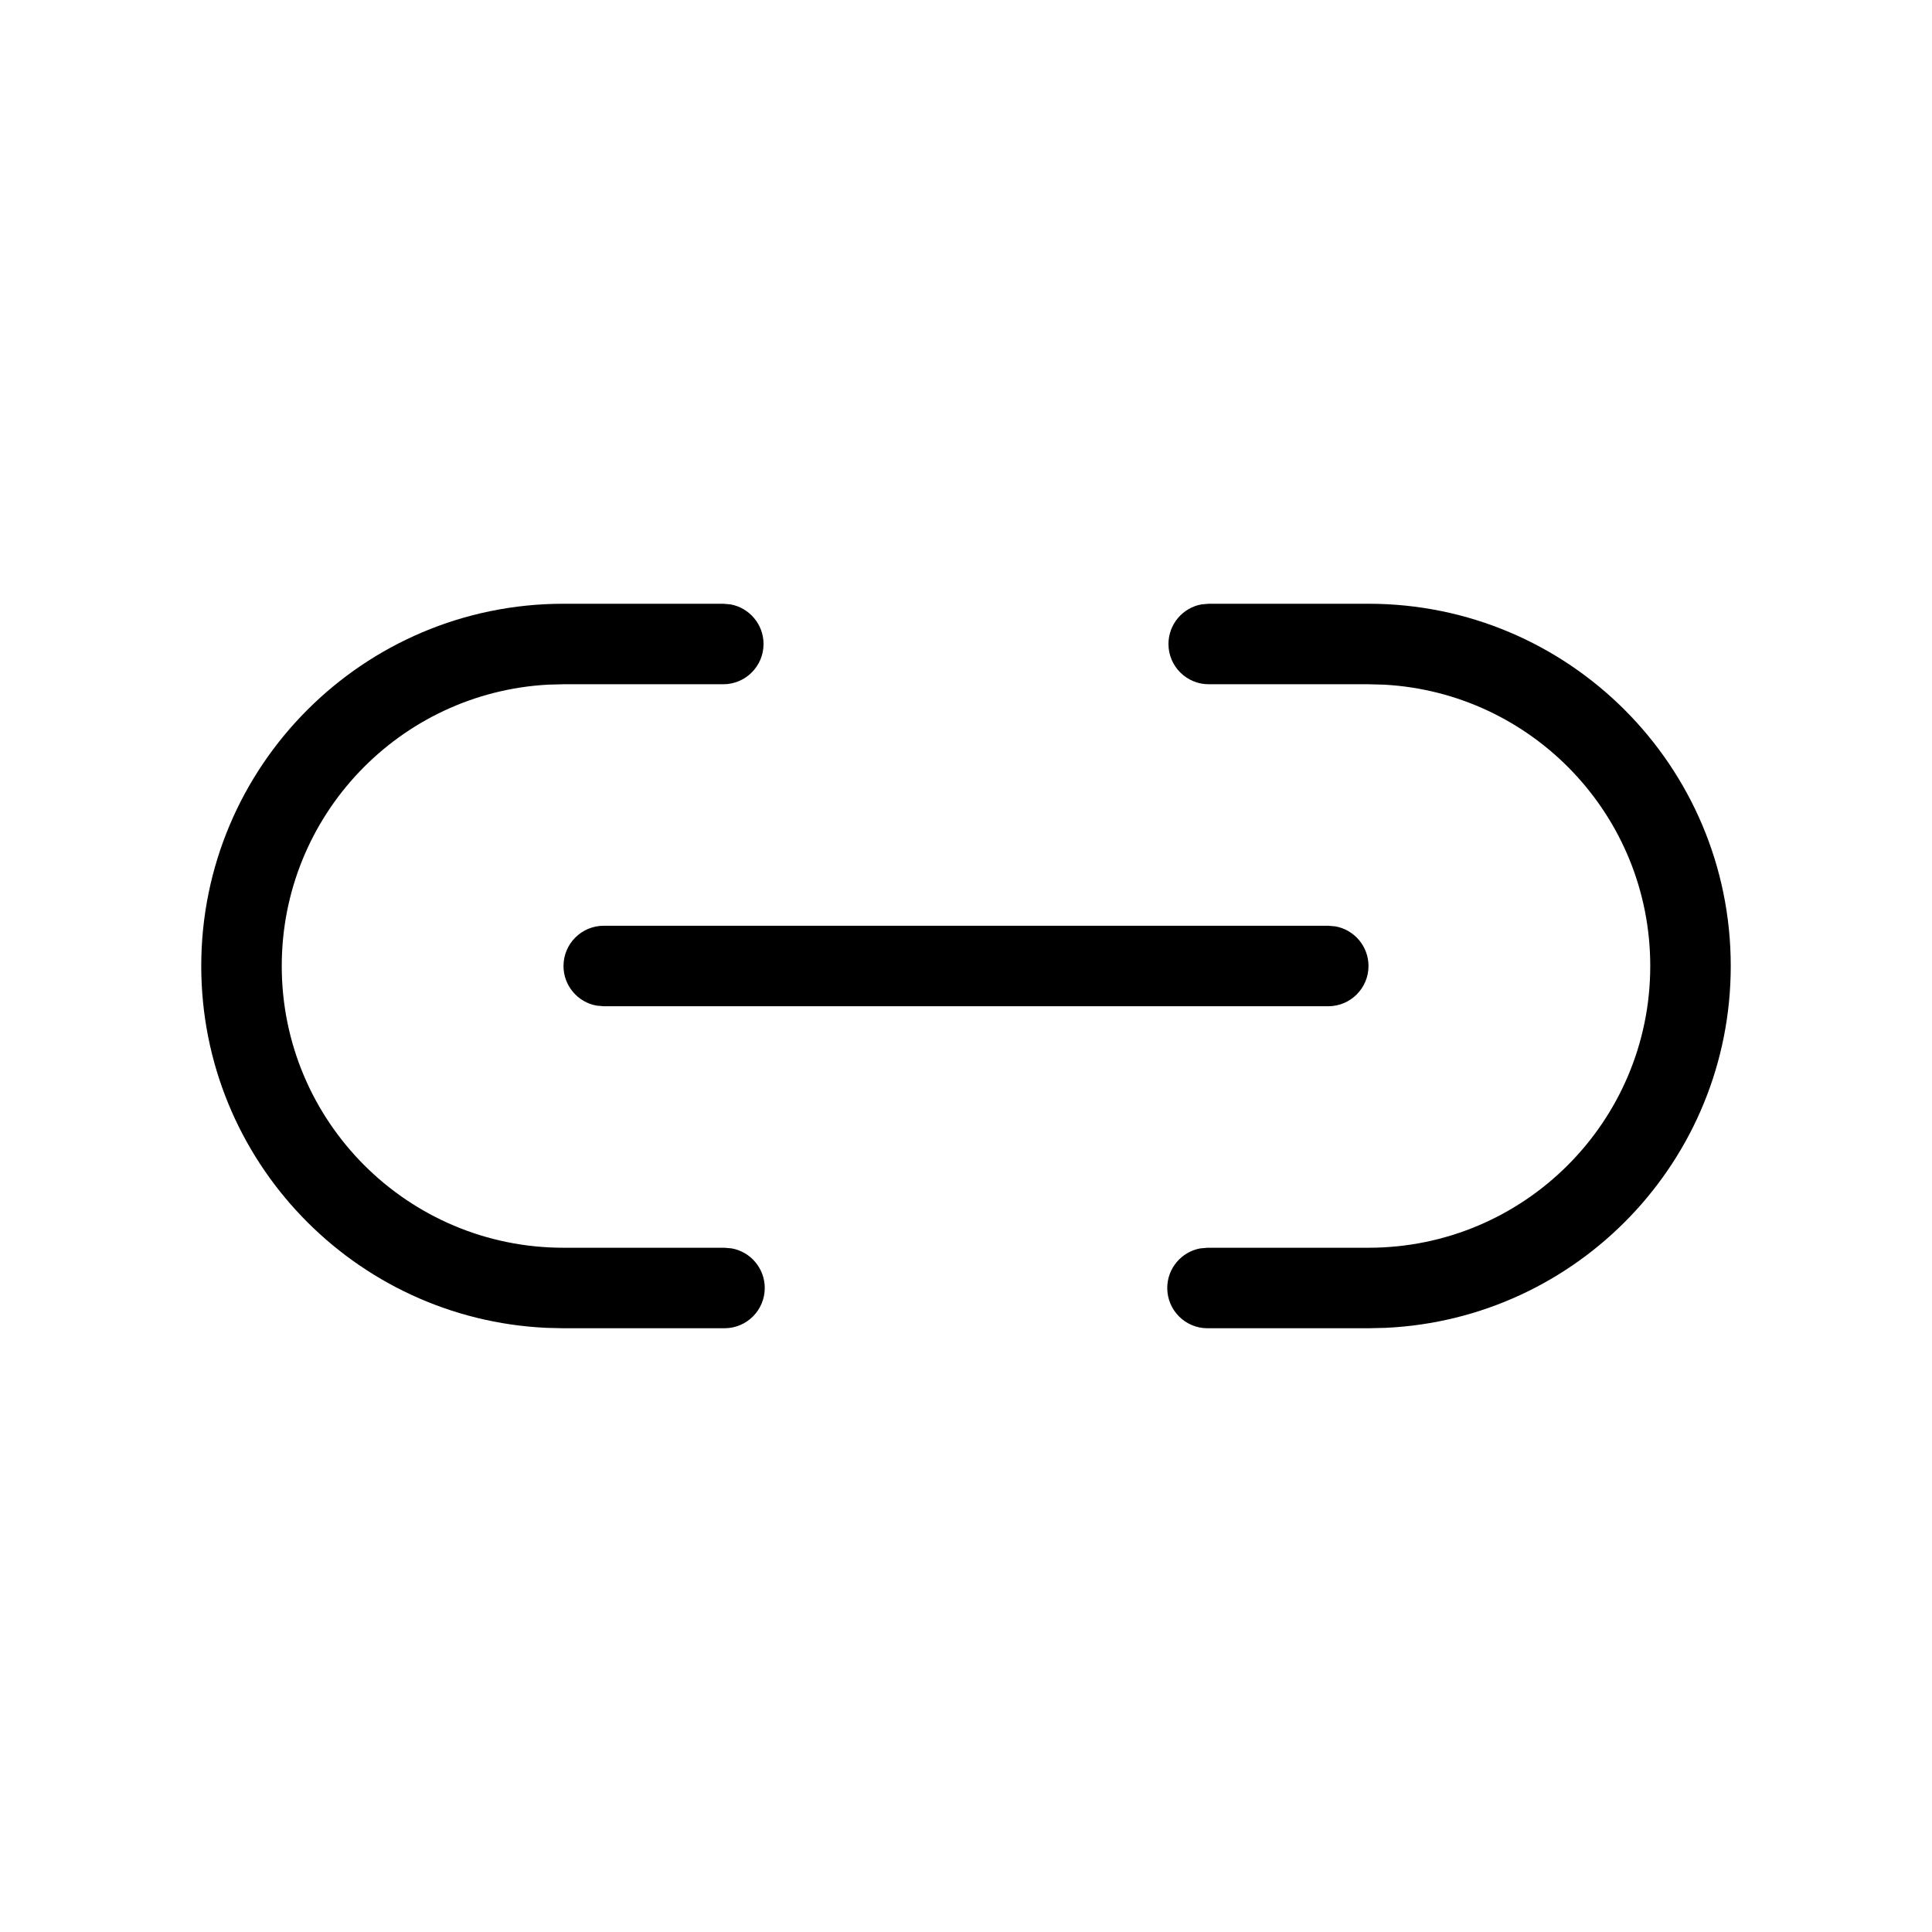
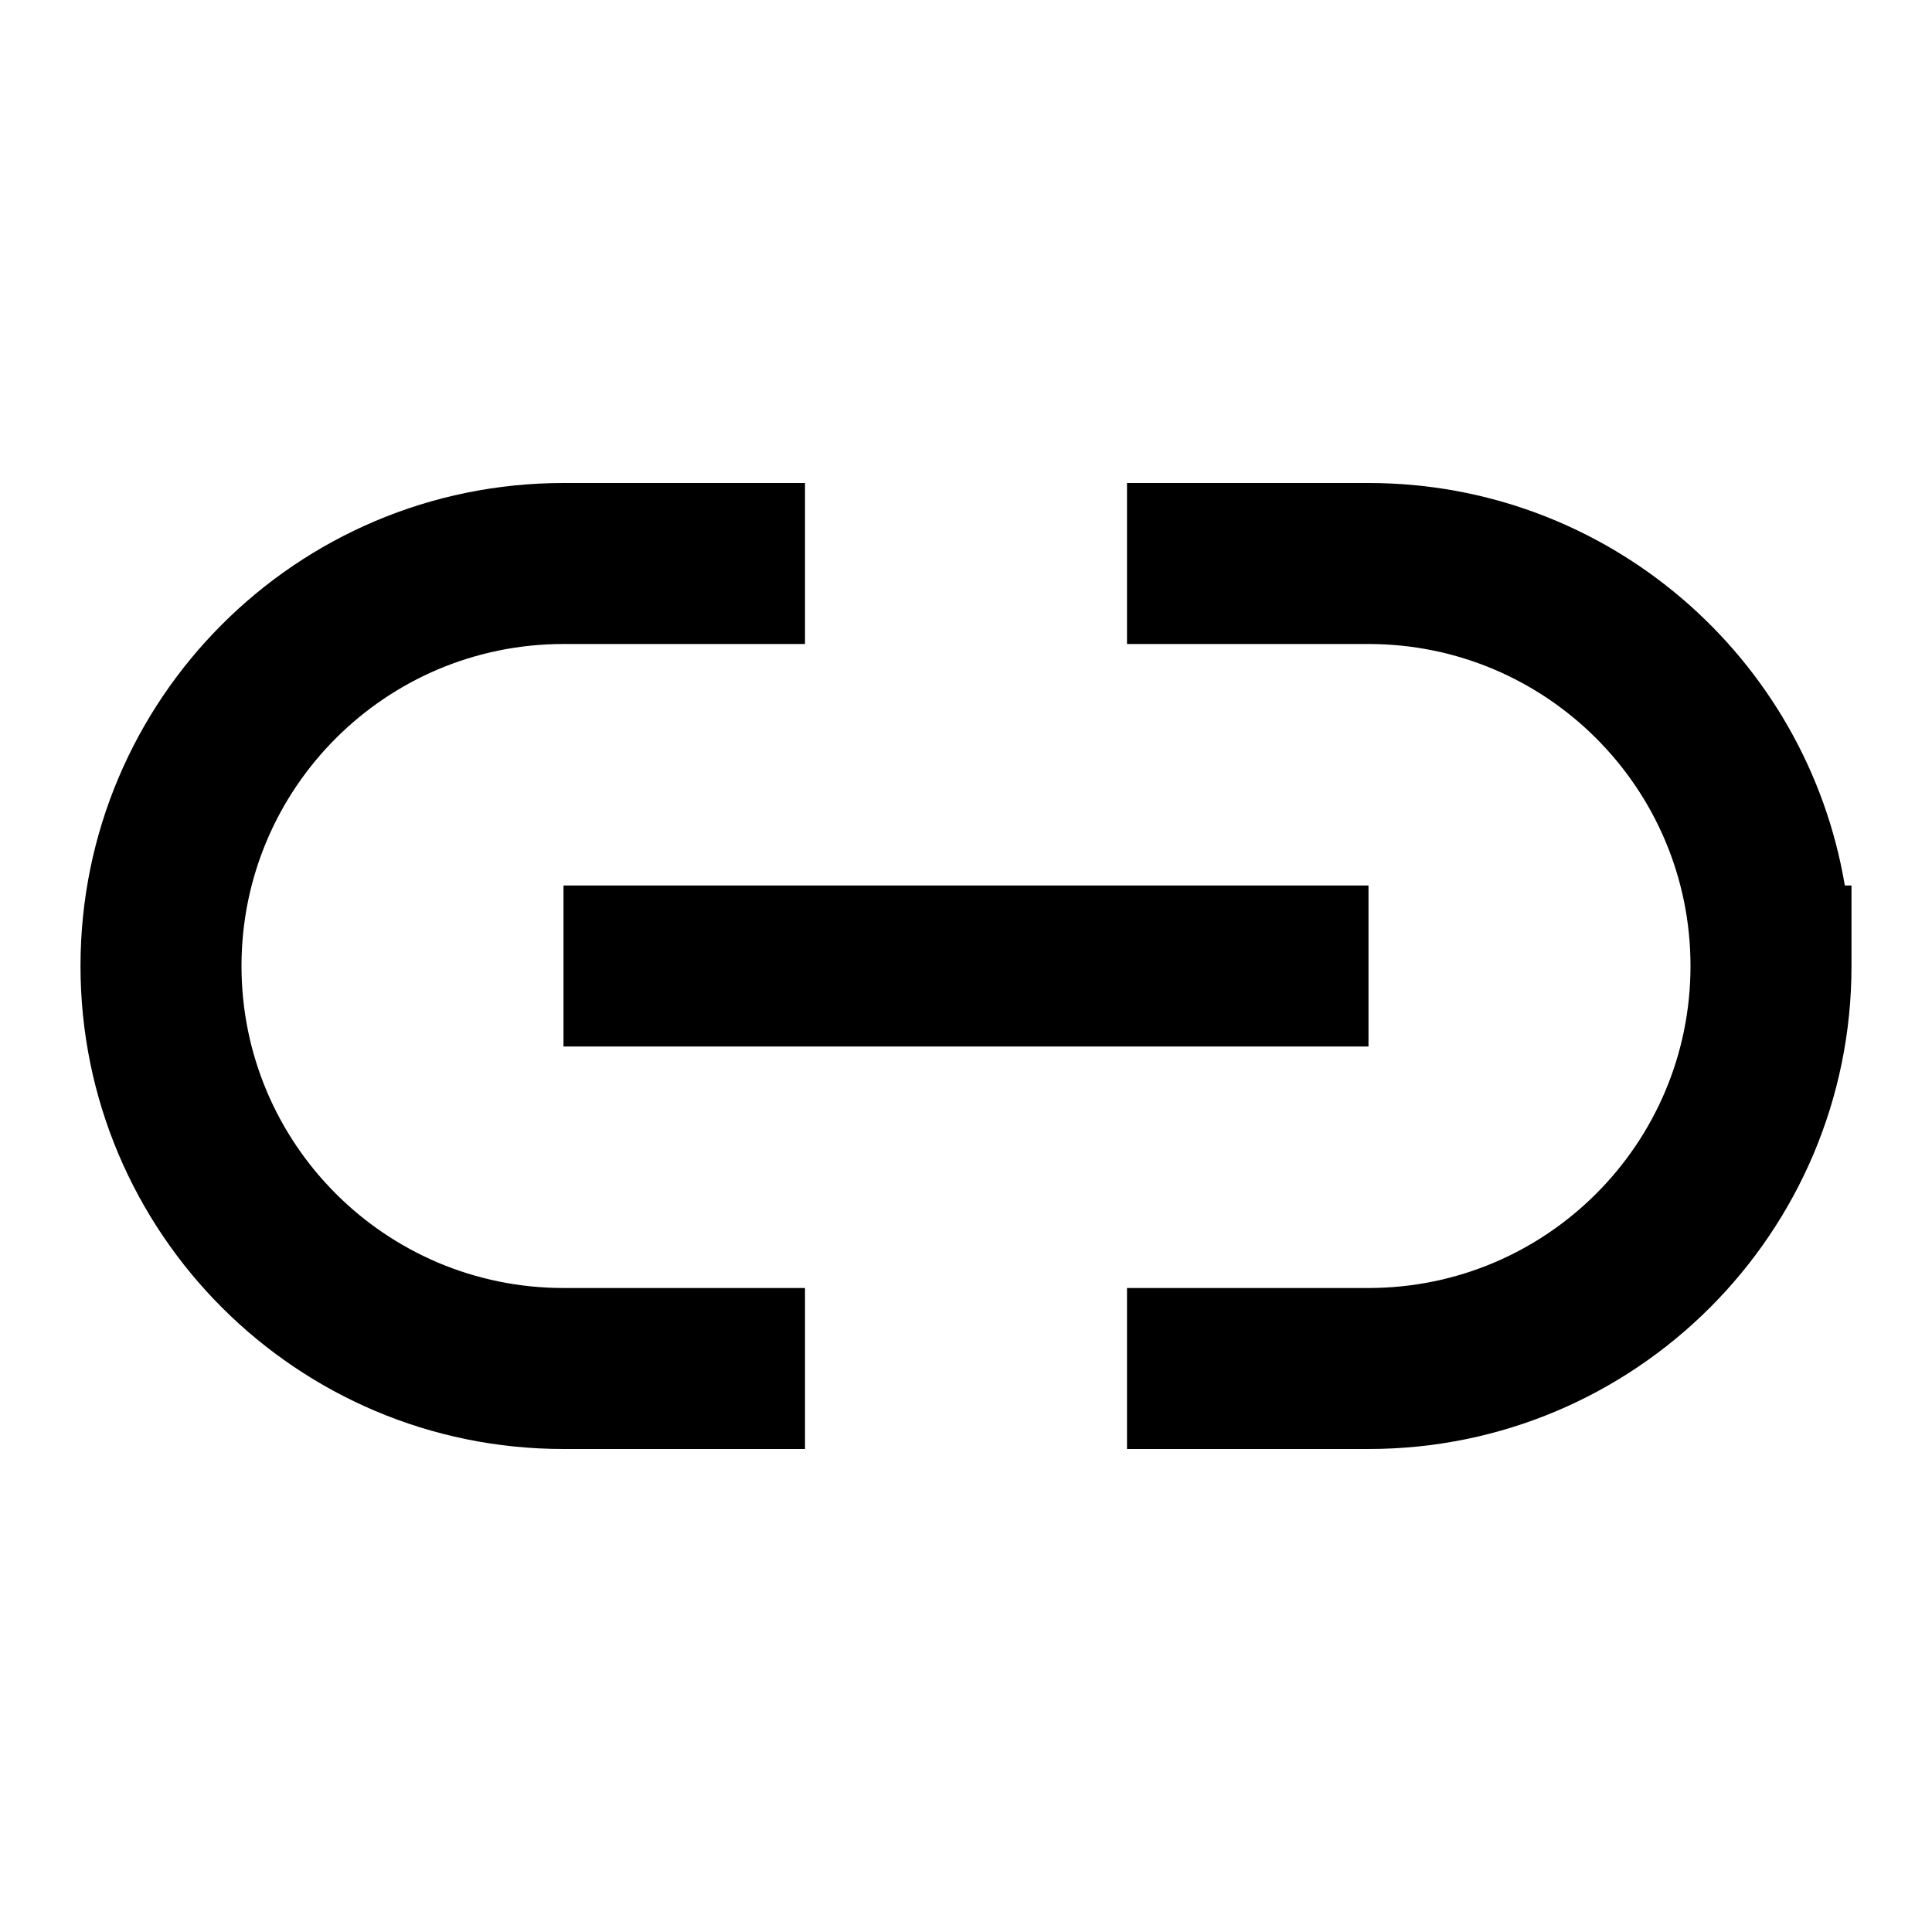
<svg xmlns="http://www.w3.org/2000/svg" width="24" height="24" viewBox="0 0 24 24" fill="none">
-   <path d="M21.5 12C21.5 9.515 19.485 7.5 17 7.5H15.015L14.925 7.508C14.692 7.55 14.515 7.755 14.515 8C14.515 8.276 14.739 8.5 15.015 8.5H17L17.192 8.505C19.036 8.605 20.5 10.131 20.5 12C20.5 13.933 18.933 15.5 17 15.5H15L14.91 15.508C14.677 15.55 14.5 15.755 14.5 16C14.5 16.276 14.724 16.5 15 16.5H17L17.212 16.495C19.599 16.384 21.5 14.414 21.5 12Z" fill="currentcolor" />
-   <path d="M7 7.5C4.515 7.5 2.5 9.515 2.5 12C2.5 14.414 4.401 16.384 6.788 16.495L7 16.5H9C9.276 16.5 9.5 16.276 9.5 16C9.5 15.755 9.323 15.55 9.09 15.508L9 15.5H7C5.067 15.5 3.5 13.933 3.5 12C3.5 10.131 4.964 8.605 6.808 8.505L7 8.5H8.985C9.261 8.5 9.485 8.276 9.485 8C9.485 7.755 9.308 7.55 9.075 7.508L8.985 7.5H7Z" fill="currentcolor" />
-   <path d="M7.5 11.5C7.224 11.5 7 11.724 7 12C7 12.245 7.177 12.45 7.41 12.492L7.5 12.5H16.5C16.776 12.5 17 12.276 17 12C17 11.755 16.823 11.55 16.59 11.508L16.5 11.5H7.5Z" fill="currentcolor" />
+   <path d="M1 12C1 8.686 3.686 6 7 6H10V8H7C4.791 8 3 9.791 3 12C3 14.209 4.791 16 7 16H10V18H7C3.686 18 1 15.314 1 12Z" fill="currentcolor" />
+   <path d="M14 6H17C19.973 6 22.441 8.162 22.917 11H23V12C23 15.314 20.314 18 17 18H14V16H17C19.209 16 21 14.209 21 12C21 9.791 19.209 8 17 8H14V6Z" fill="currentcolor" />
+   <path d="M7 11L17 11V13L7 13V11Z" fill="currentcolor" />
</svg>
